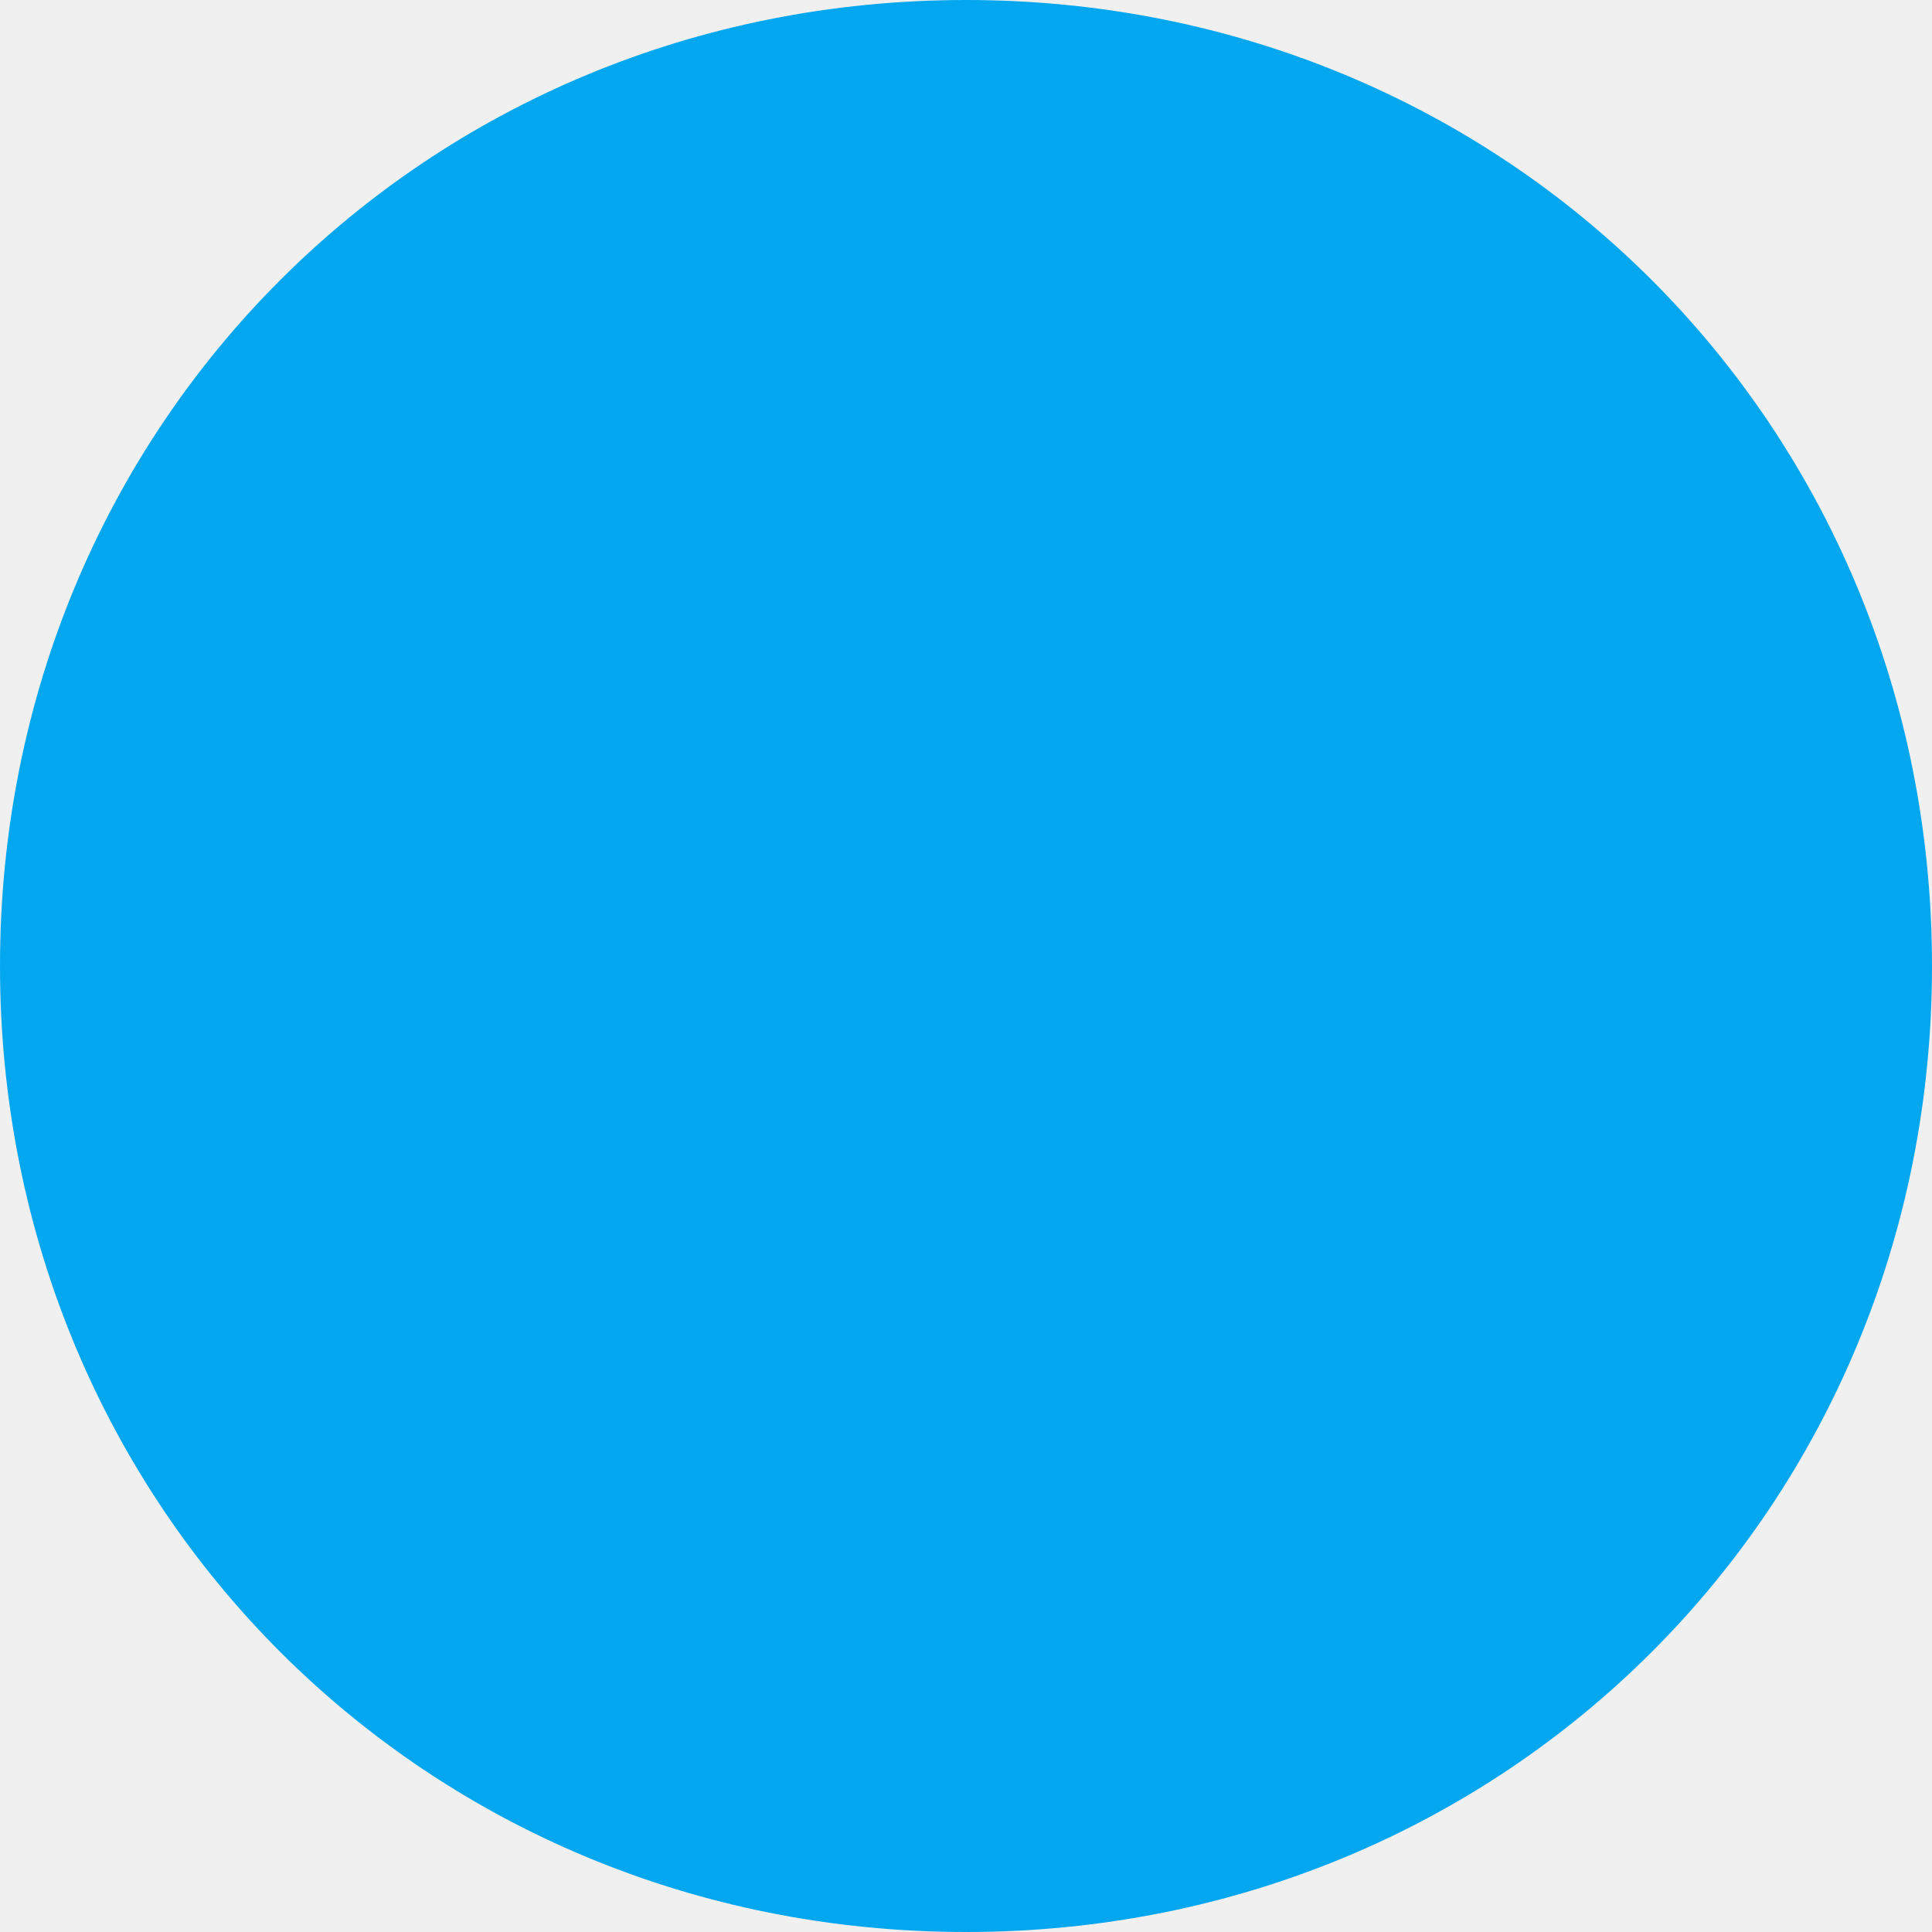
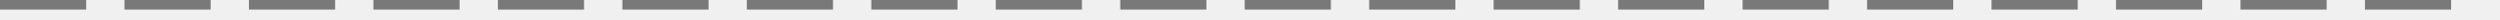
- <svg xmlns="http://www.w3.org/2000/svg" version="1.1" width="42px" height="42px">
-   <defs>
-     <pattern id="BGPattern" patternUnits="userSpaceOnUse" alignment="0 0" imageRepeat="None" />
-     <mask fill="white" id="Clip255">
-       <path d="M 0 21  C 0 9.24  9.24 0  21 0  C 32.76 0  42 9.24  42 21  C 42 32.76  32.76 42  21 42  C 9.24 42  0 32.76  0 21  Z " fill-rule="evenodd" />
-     </mask>
-   </defs>
-   <g transform="matrix(1 0 0 1 -1587 -651 )">
-     <path d="M 0 21  C 0 9.24  9.24 0  21 0  C 32.76 0  42 9.24  42 21  C 42 32.76  32.76 42  21 42  C 9.24 42  0 32.76  0 21  Z " fill-rule="nonzero" fill="rgba(2, 167, 240, 1)" stroke="none" transform="matrix(1 0 0 1 1587 651 )" class="fill" />
-     <path d="M 0 21  C 0 9.24  9.24 0  21 0  C 32.76 0  42 9.24  42 21  C 42 32.76  32.76 42  21 42  C 9.24 42  0 32.76  0 21  Z " stroke-width="0" stroke-dasharray="0" stroke="rgba(121, 121, 121, 1)" fill="none" transform="matrix(1 0 0 1 1587 651 )" class="stroke" mask="url(#Clip255)" />
+ <svg xmlns="http://www.w3.org/2000/svg" version="1.1" width="261px" height="2px">
+   <g transform="matrix(1 0 0 1 -1364 -638 )">
+     <path d="M 0 0.5  L 260 0.5  " stroke-width="1" stroke-dasharray="9,4" stroke="rgba(121, 121, 121, 1)" fill="none" transform="matrix(1 0 0 1 1364 638 )" class="stroke" />
  </g>
</svg>
